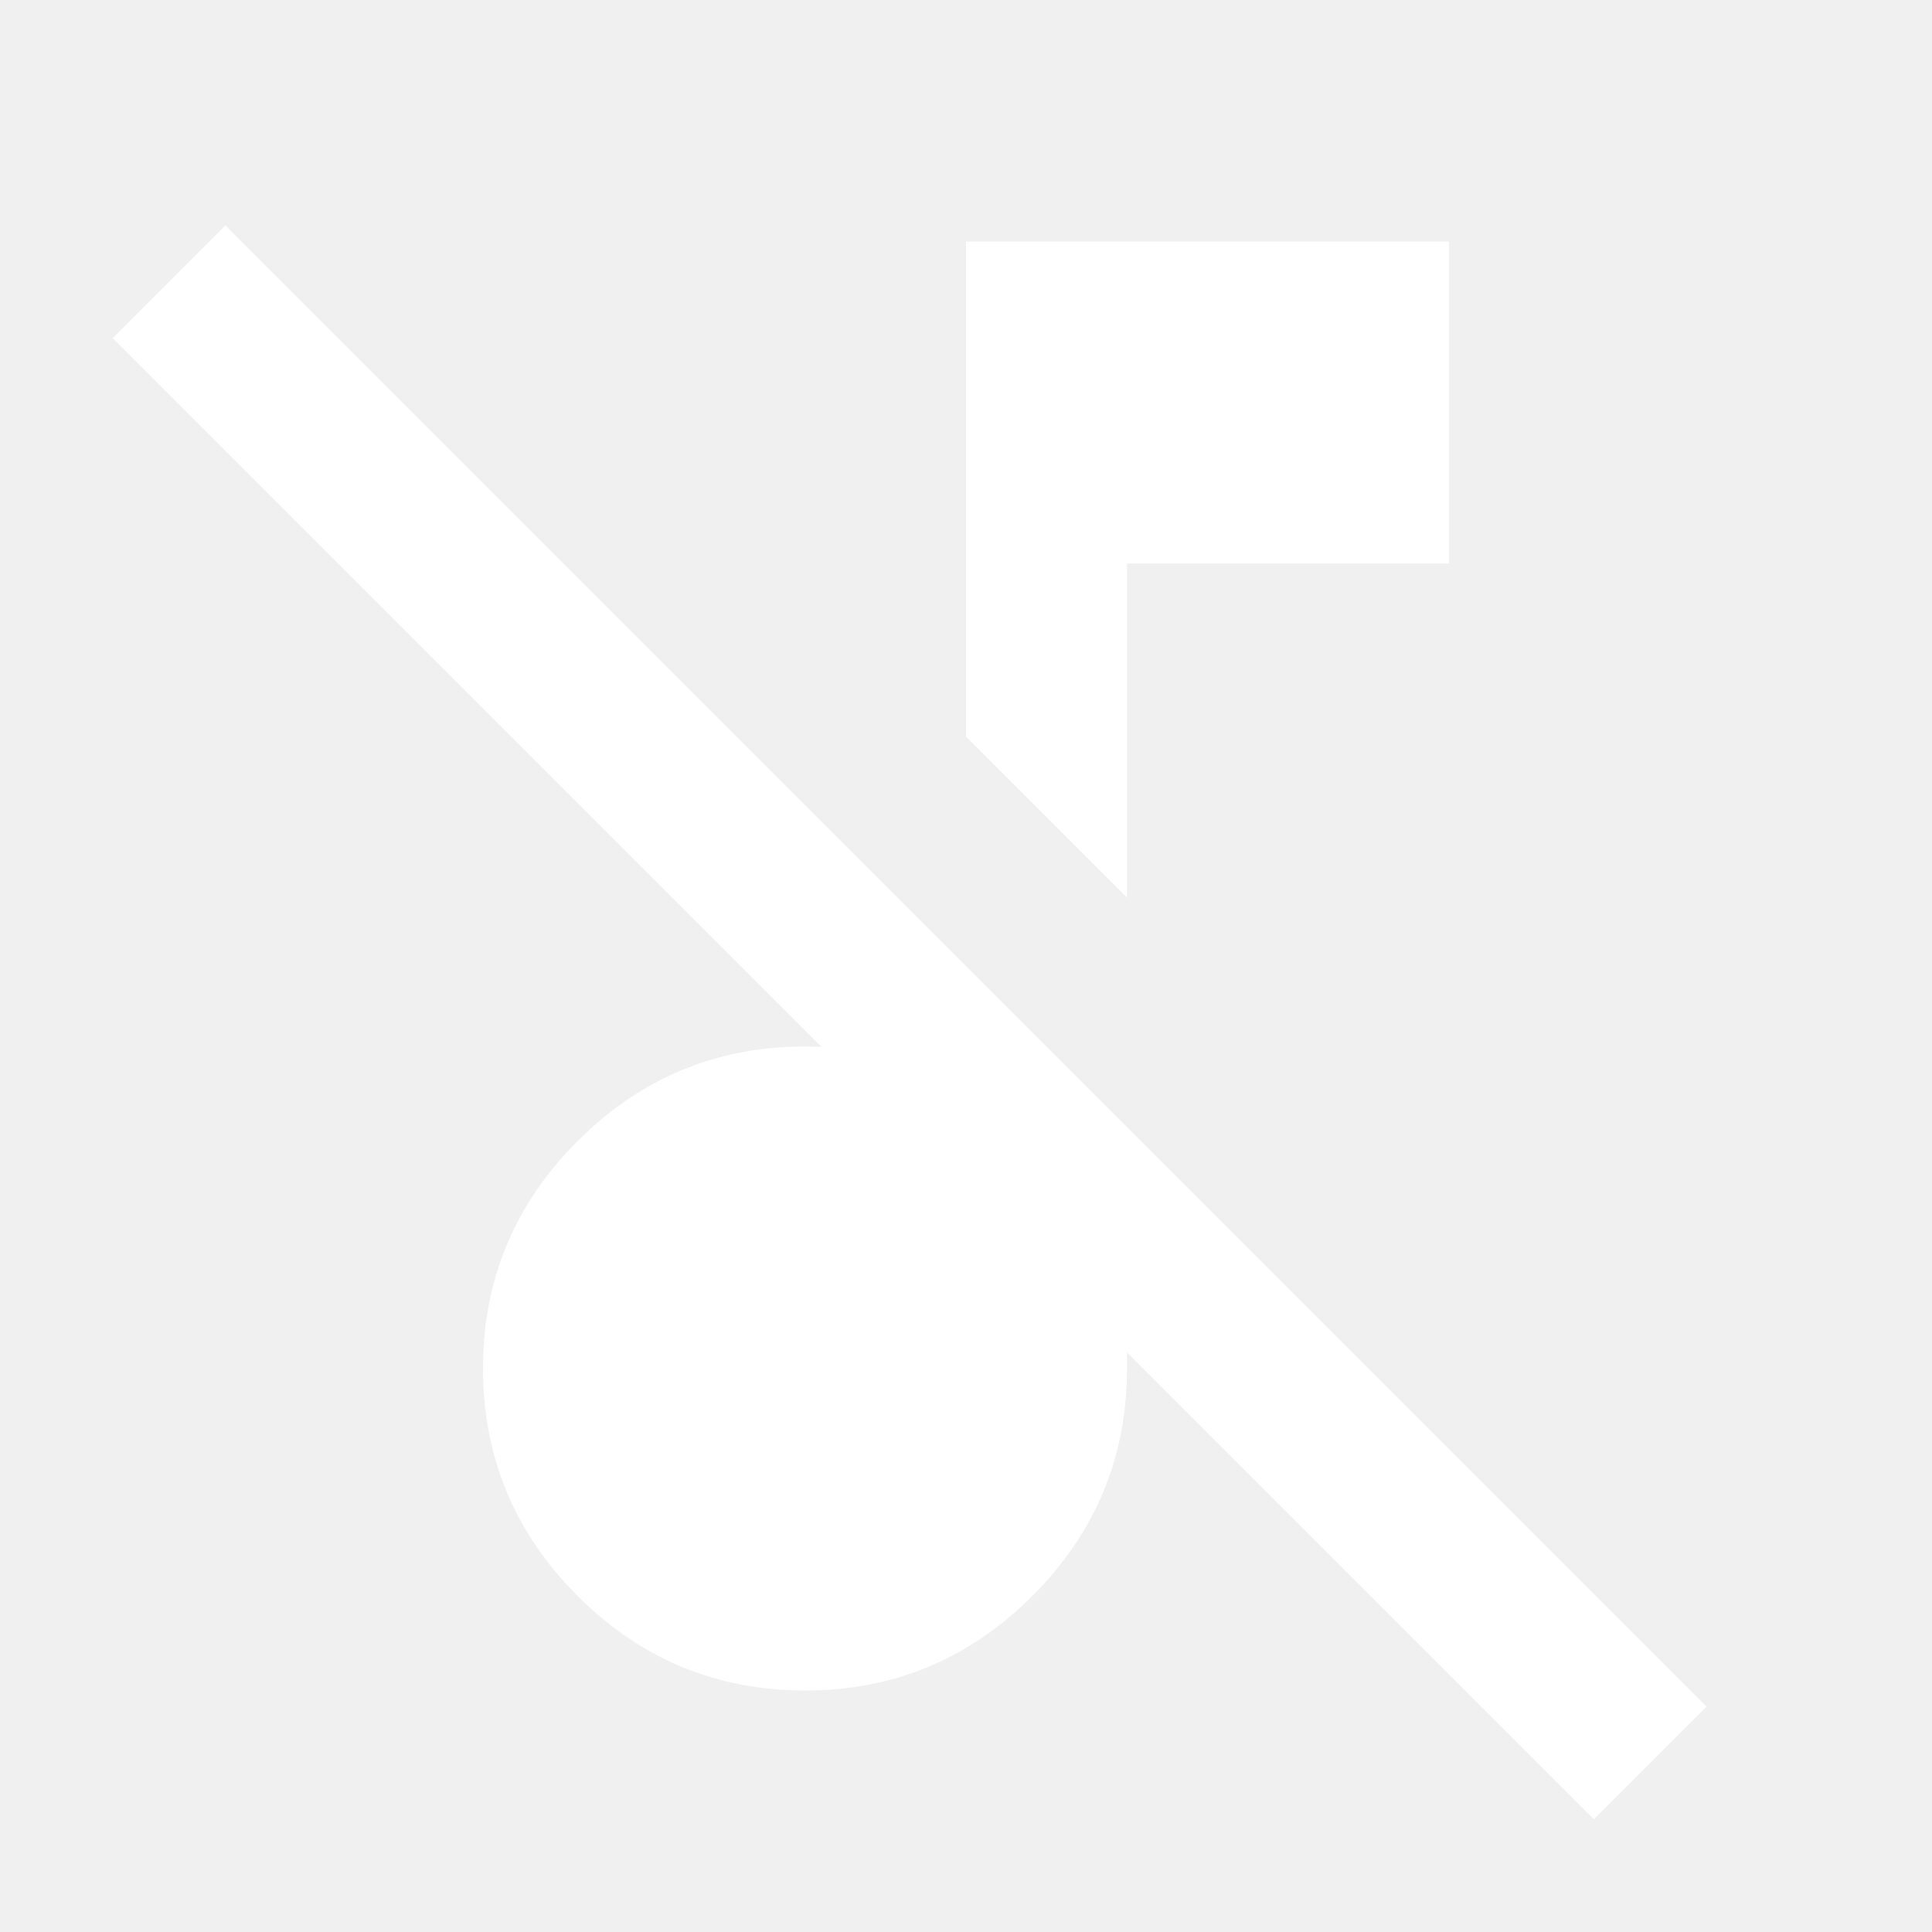
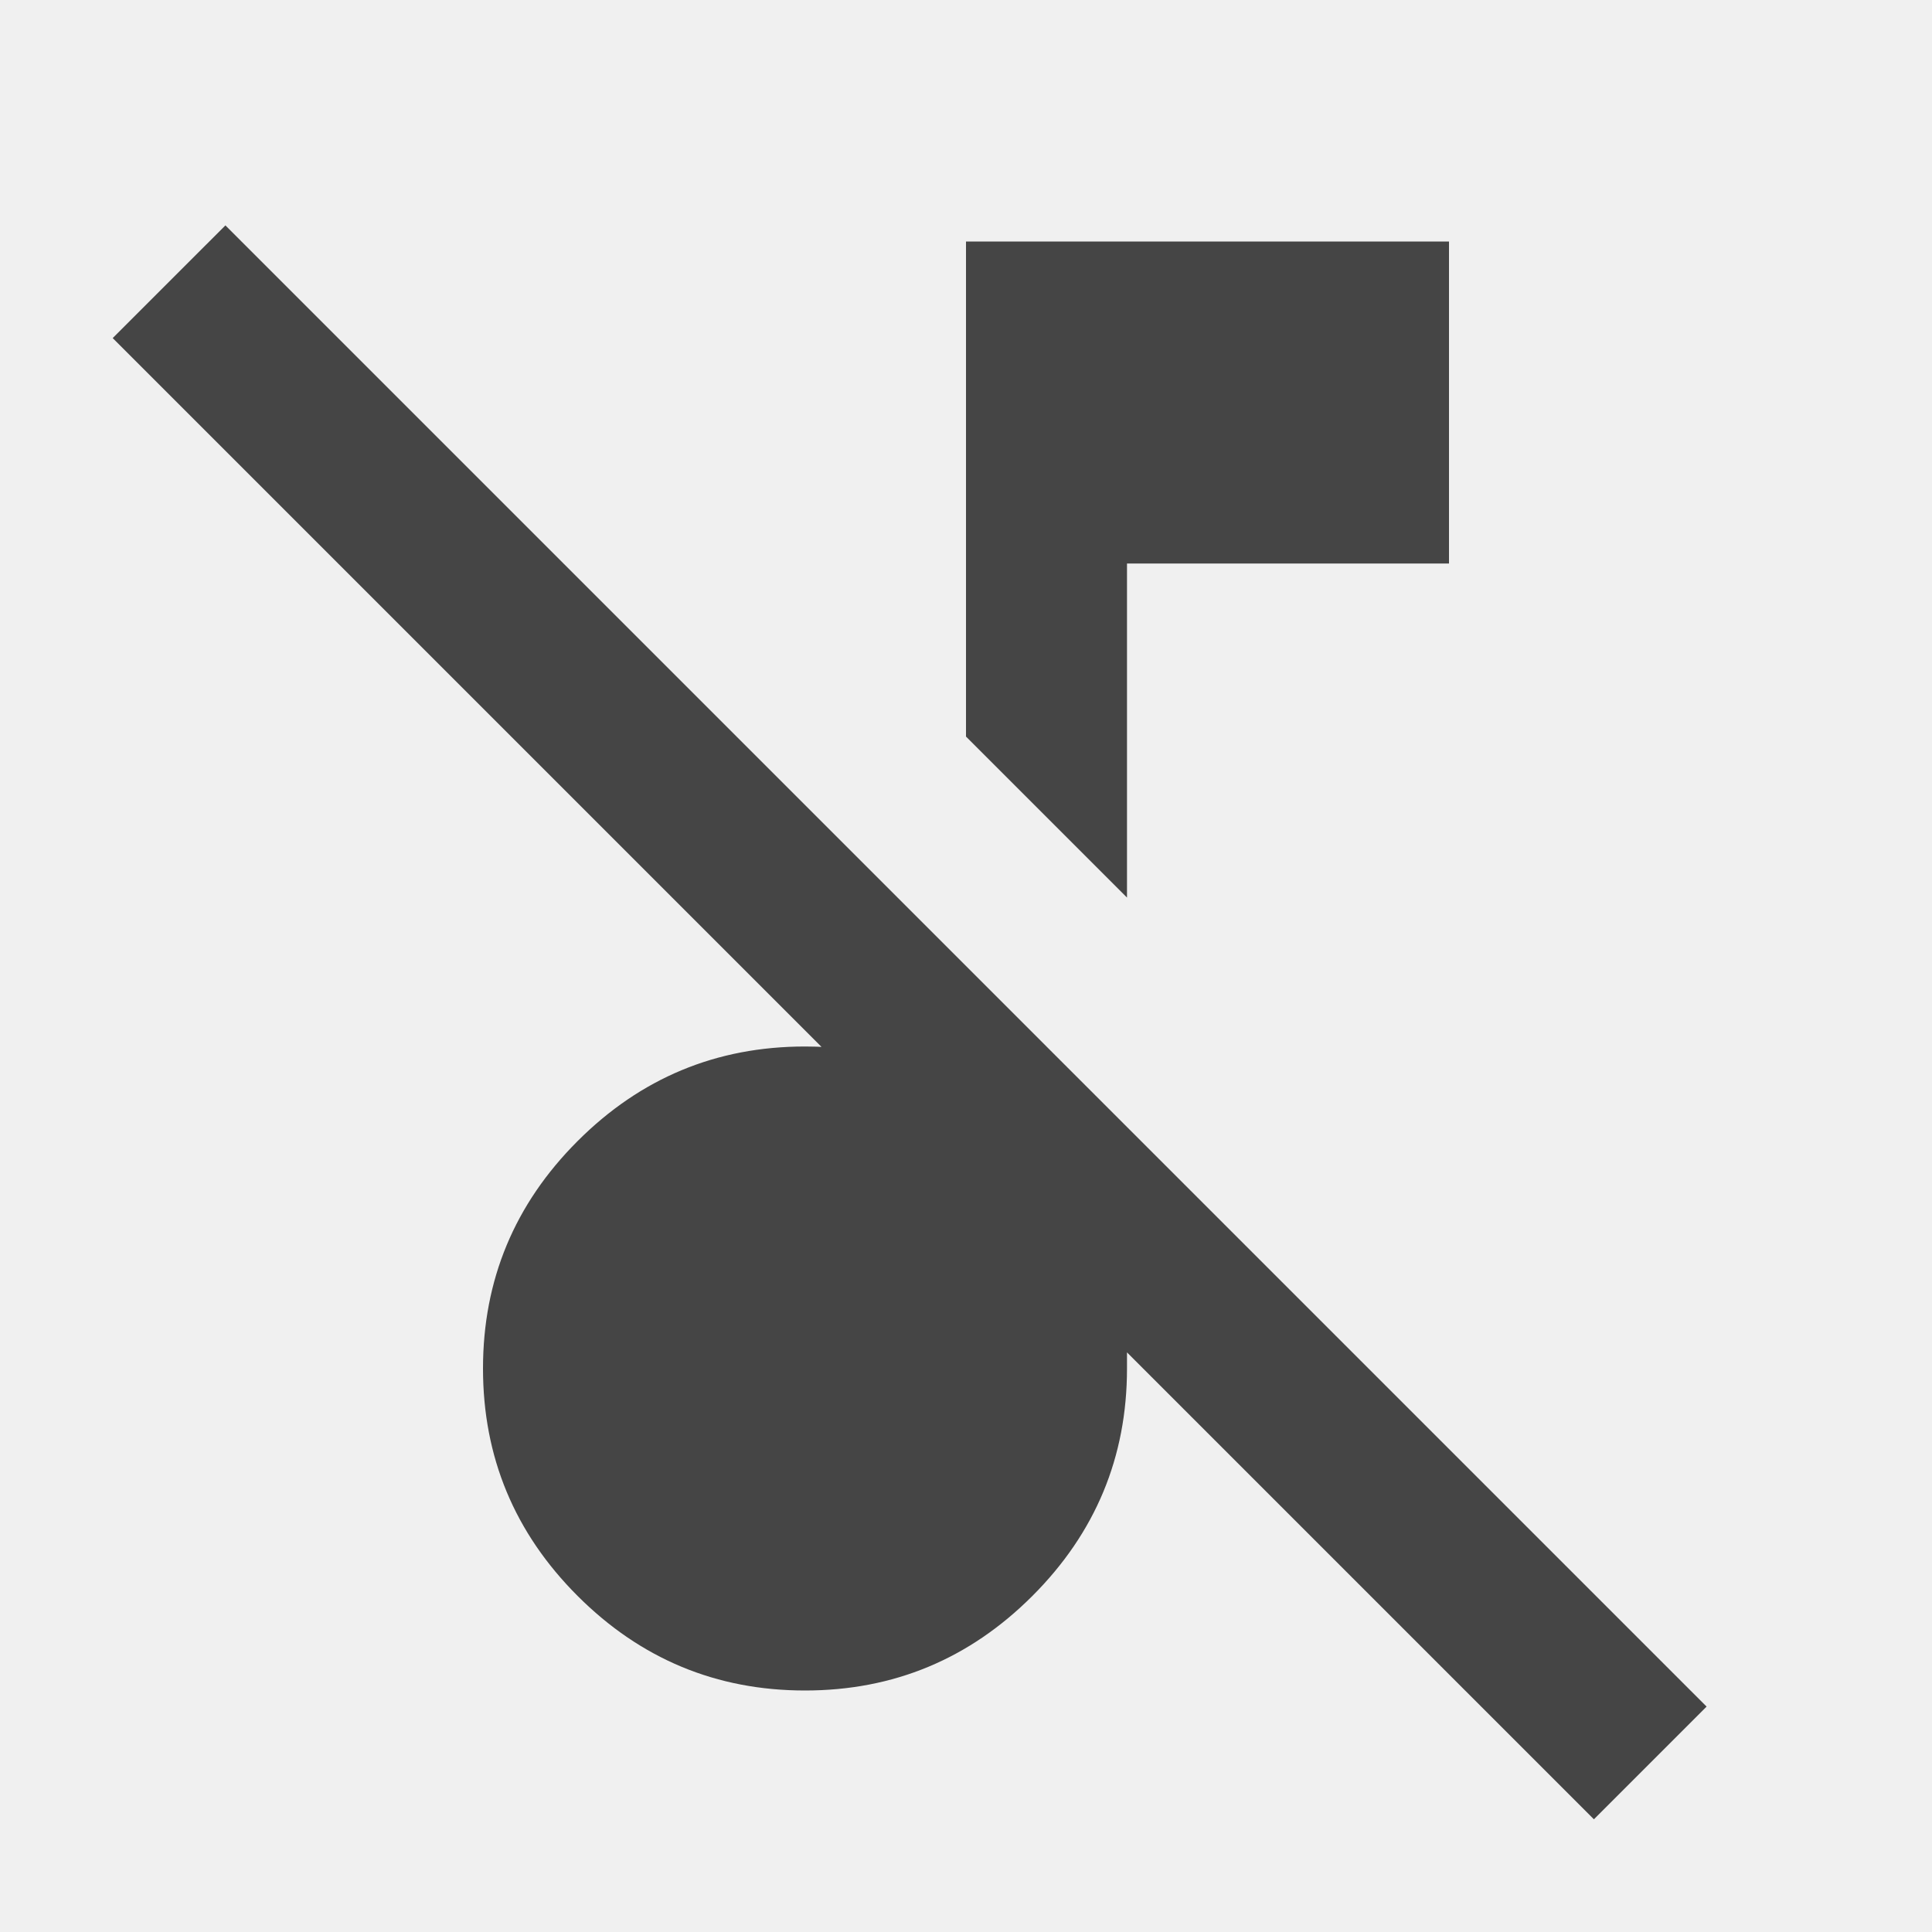
- <svg xmlns="http://www.w3.org/2000/svg" height="24px" viewBox="0 -960 960 960" width="24px" fill="#ffffff">
+ <svg xmlns="http://www.w3.org/2000/svg" height="24px" viewBox="0 -960 960 960" width="24px" fill="#454545">
  <path d="M792-56 56-792l56-56 736 736-56 56ZM560-514l-80-80v-246h240v160H560v166ZM400-120q-66 0-113-47t-47-113q0-66 47-113t113-47q23 0 42.5 5.5T480-418v-62l80 80v120q0 66-47 113t-113 47Z" />
</svg>
